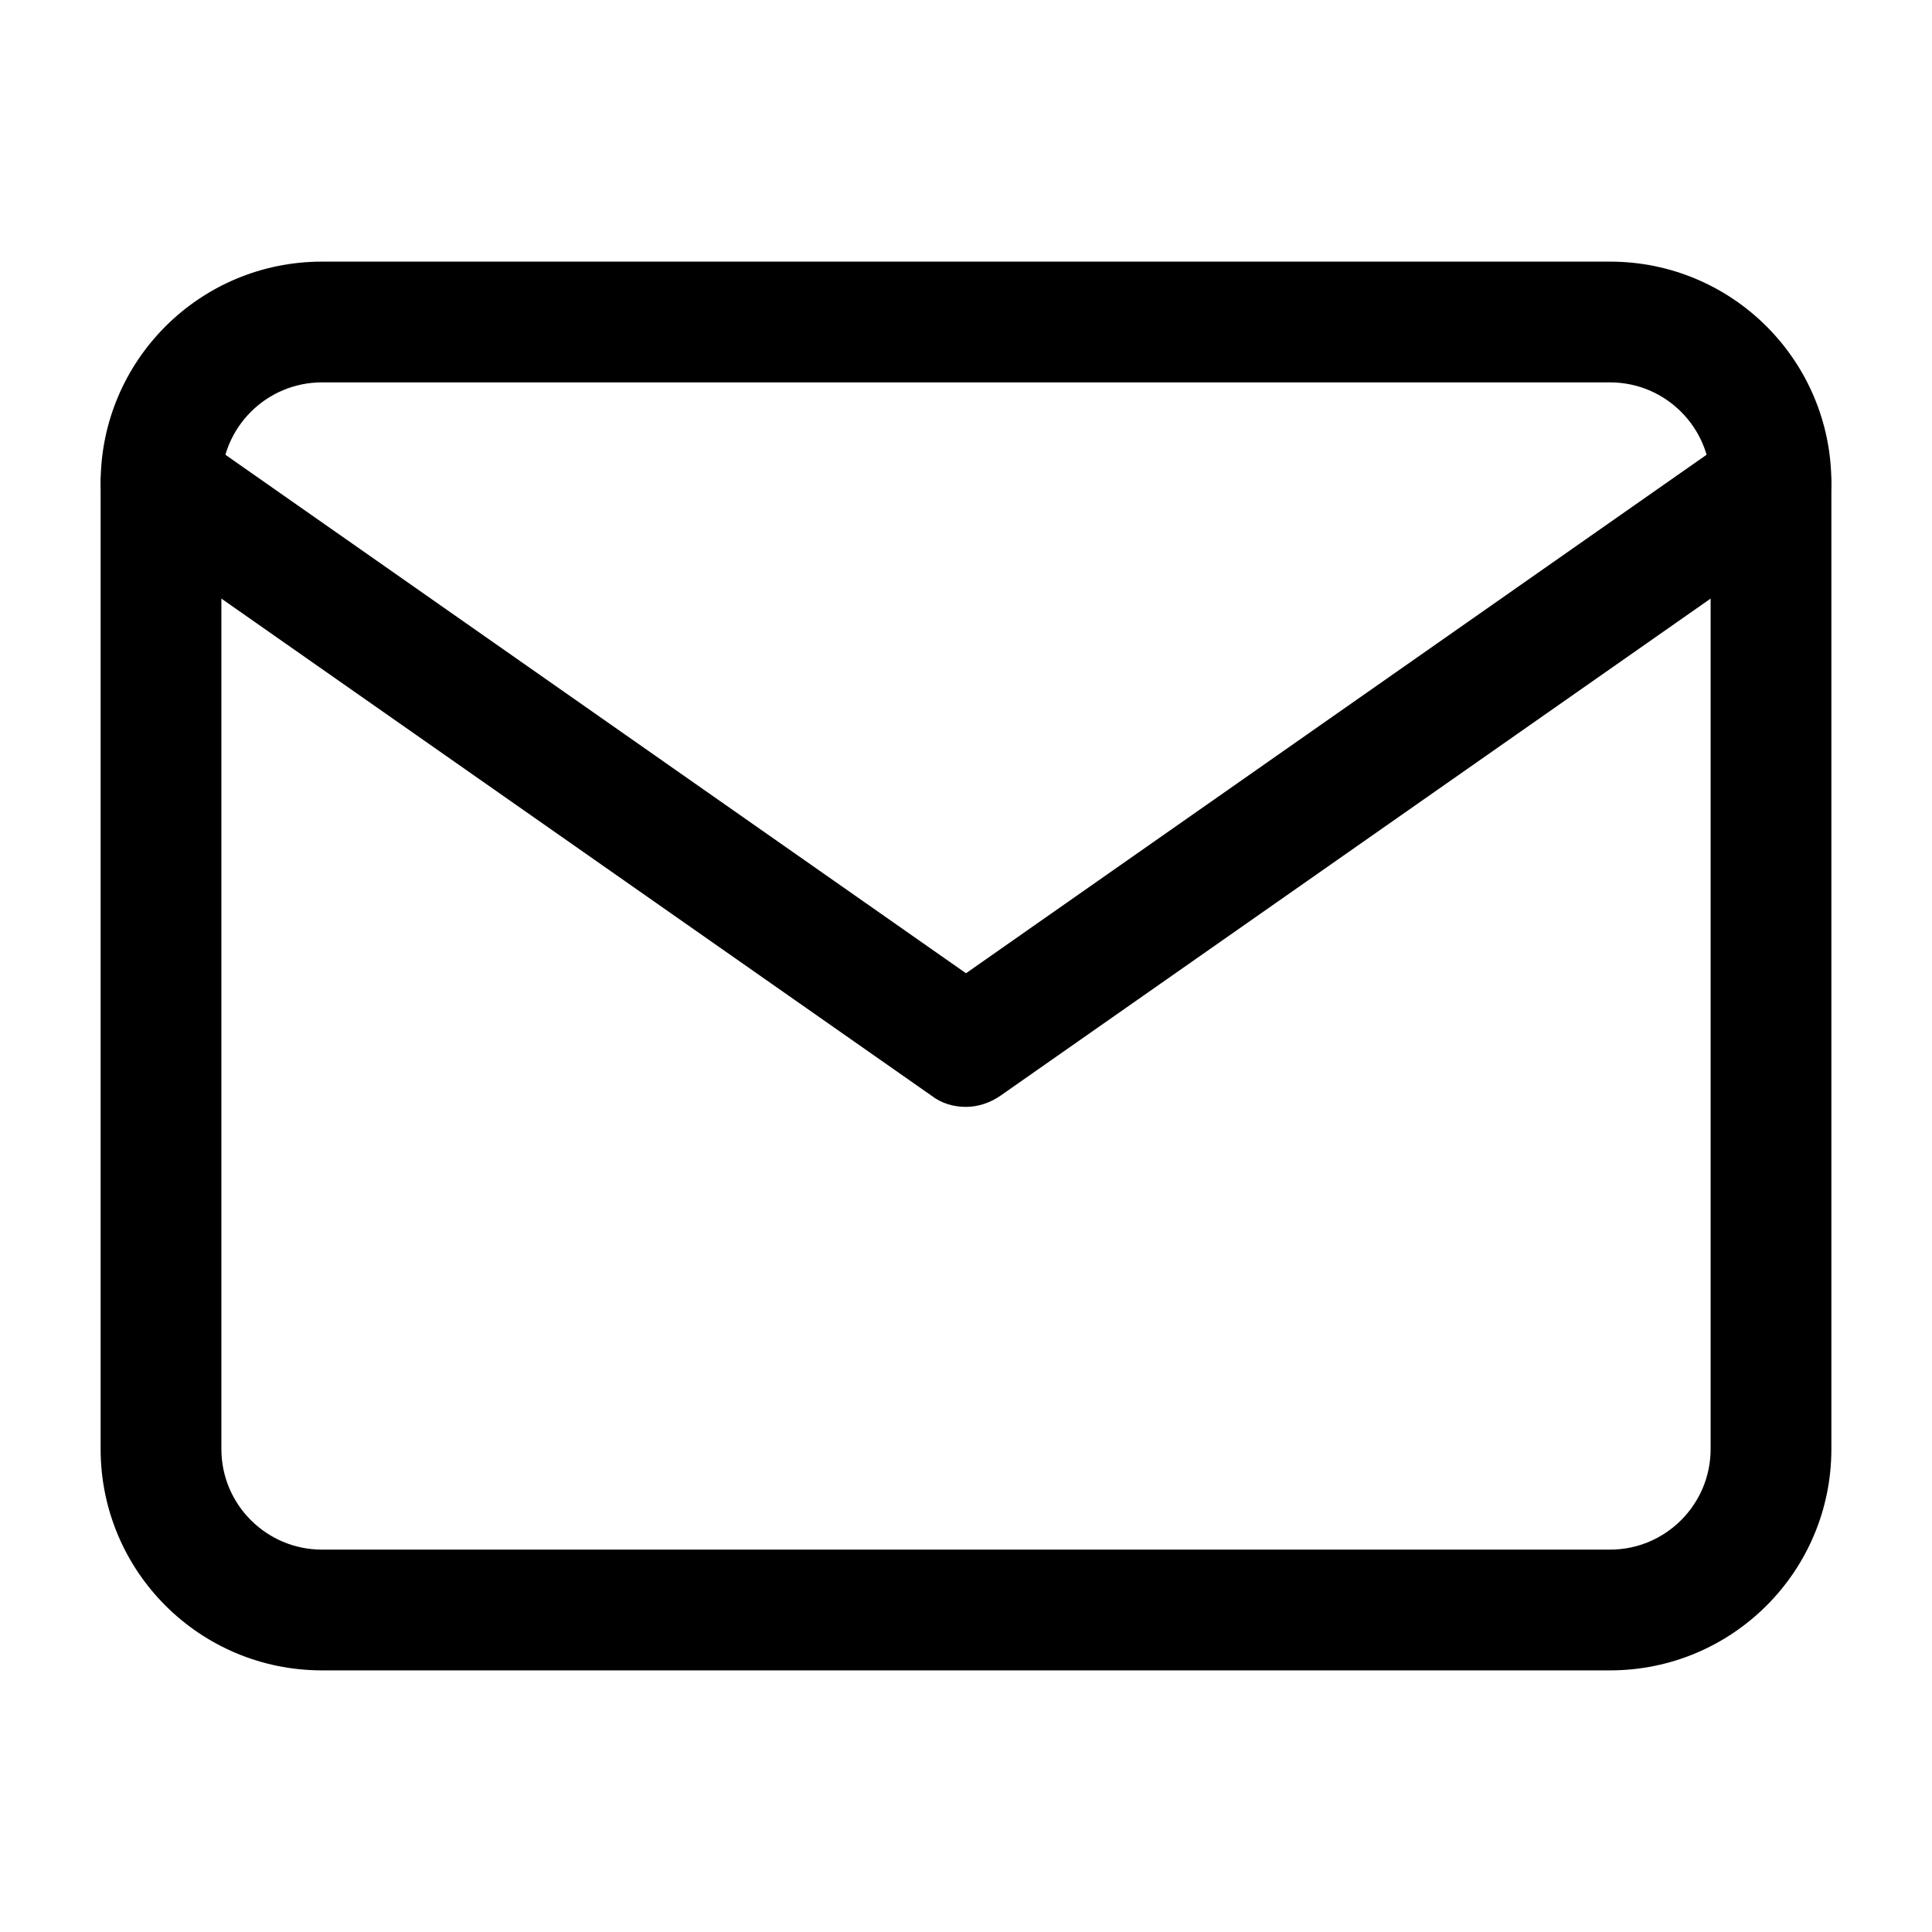
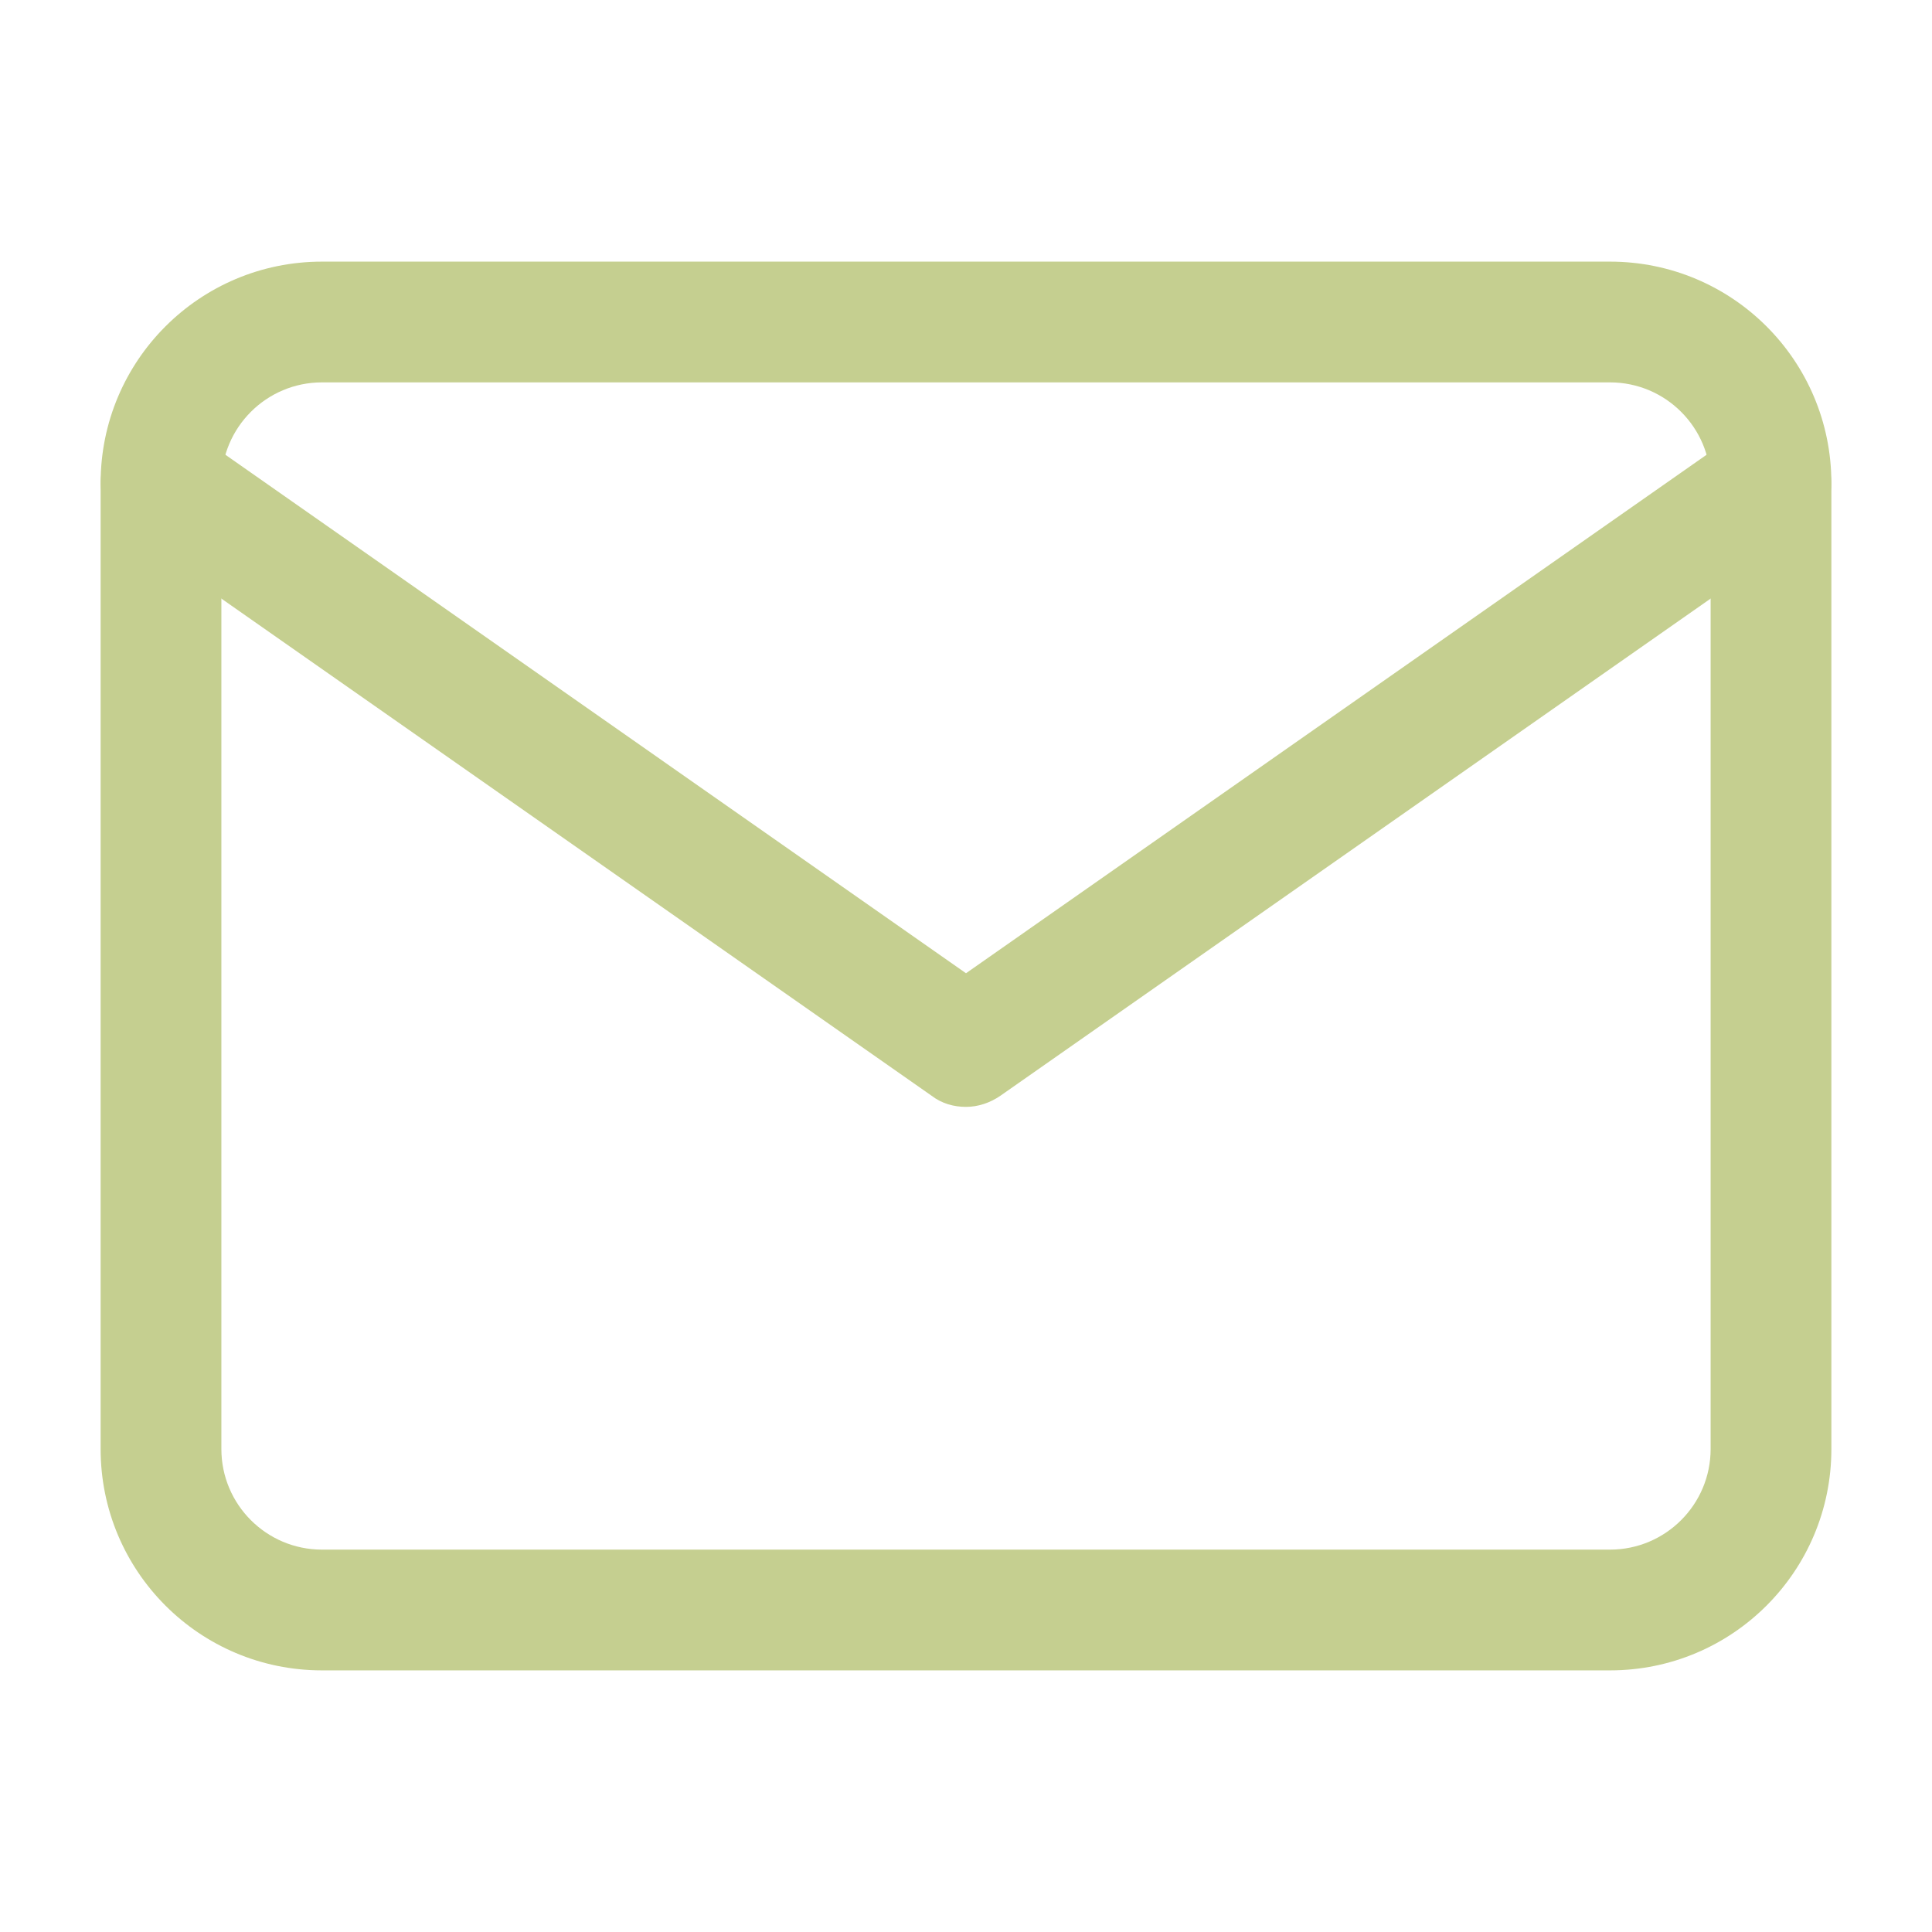
<svg xmlns="http://www.w3.org/2000/svg" id="Calque_1" version="1.1" viewBox="0 0 24 24">
-   <path d="M20,20.75H4c-1.52,0-2.75-1.23-2.75-2.75V6c0-1.52,1.23-2.75,2.75-2.75h16c1.52,0,2.75,1.23,2.75,2.75v12c0,1.52-1.23,2.75-2.75,2.75ZM4,4.75c-.69,0-1.25.56-1.25,1.25v12c0,.69.56,1.25,1.25,1.25h16c.69,0,1.25-.56,1.25-1.25V6c0-.69-.56-1.25-1.25-1.25H4Z" />
-   <path d="M12,13.75c-.15,0-.3-.04-.43-.14L1.57,6.61c-.34-.24-.42-.71-.18-1.04.24-.34.71-.42,1.04-.18l9.57,6.7,9.57-6.7c.34-.24.81-.15,1.04.18.24.34.16.81-.18,1.04l-10,7c-.13.09-.28.14-.43.14Z" />
+   <defs>
+     <style>
+       .st0 {
+         fill: #c5cf90;
+       }
+     </style>
+   </defs>
+   <path class="st0" d="M20,20.75H4c-1.52,0-2.75-1.23-2.75-2.75V6c0-1.52,1.23-2.75,2.75-2.75h16c1.52,0,2.75,1.23,2.75,2.75v12c0,1.52-1.23,2.75-2.75,2.75ZM4,4.75c-.69,0-1.25.56-1.25,1.25v12c0,.69.56,1.25,1.25,1.25h16c.69,0,1.25-.56,1.25-1.25V6c0-.69-.56-1.25-1.25-1.25H4Z" />
+   <path class="st0" d="M12,13.75c-.15,0-.3-.04-.43-.14L1.57,6.61c-.34-.24-.42-.71-.18-1.04.24-.34.71-.42,1.04-.18l9.57,6.7,9.57-6.7c.34-.24.81-.15,1.04.18.24.34.16.81-.18,1.04l-10,7c-.13.09-.28.14-.43.14Z" />
</svg>
